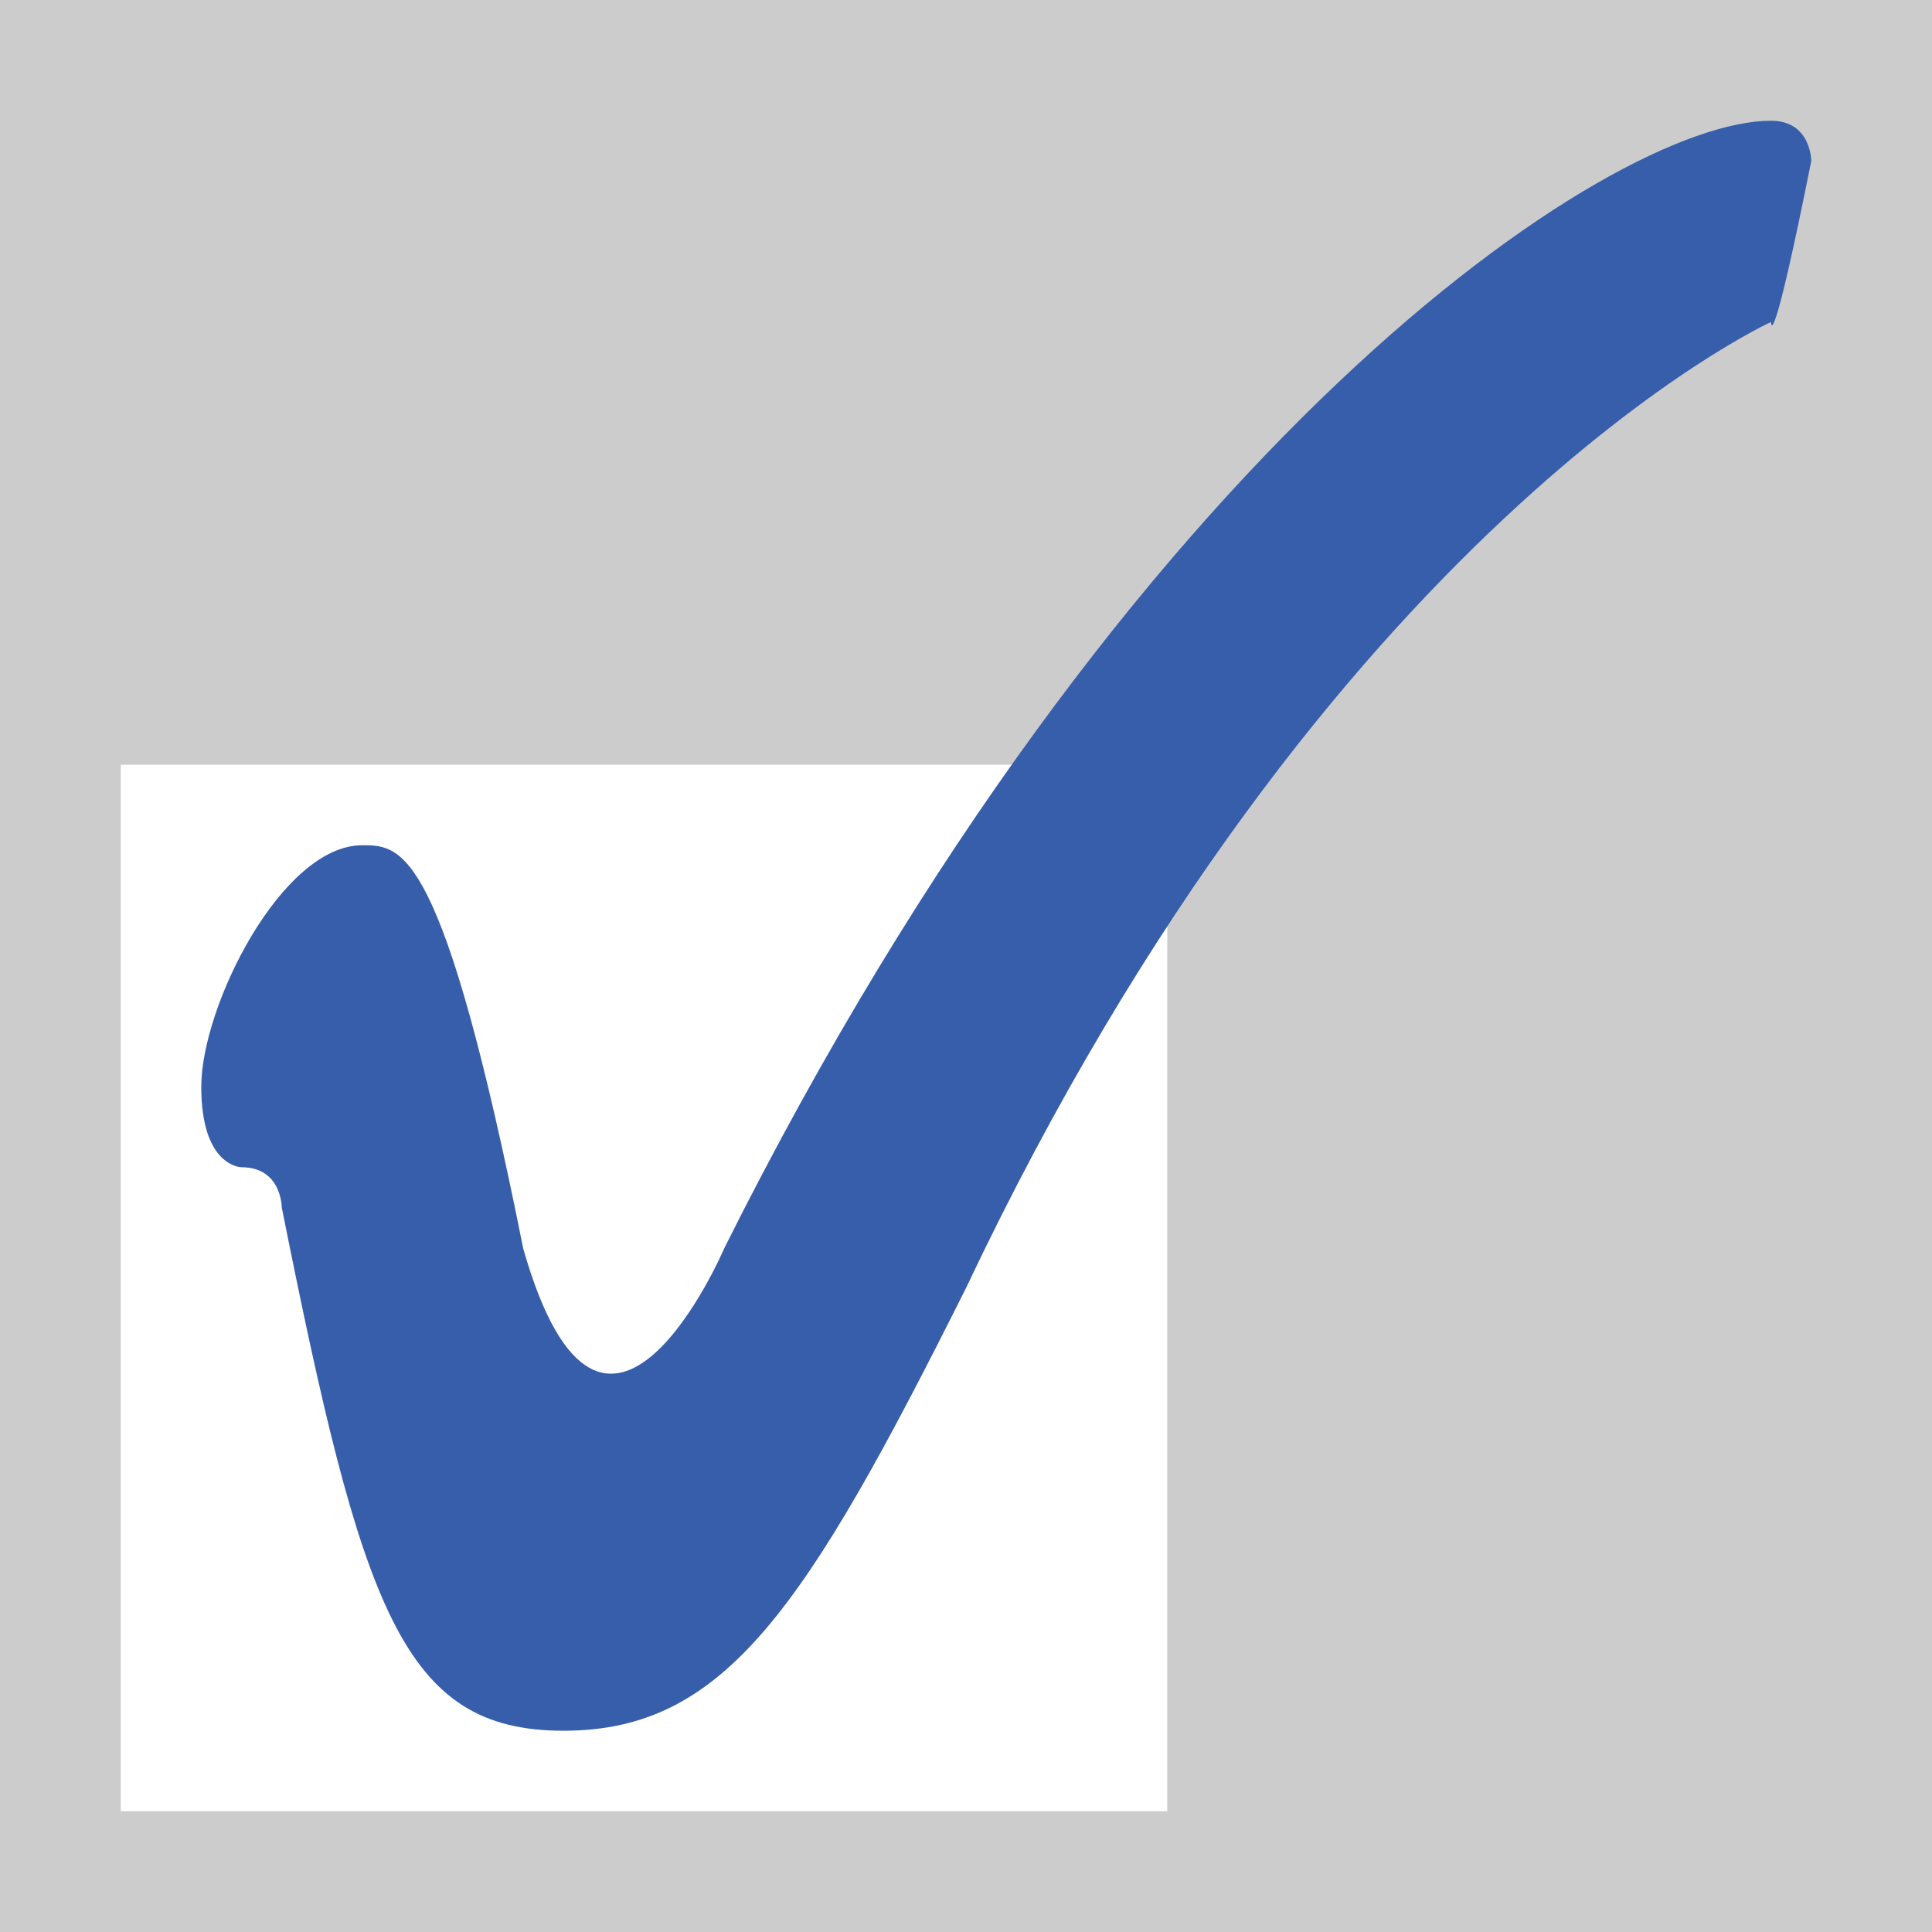
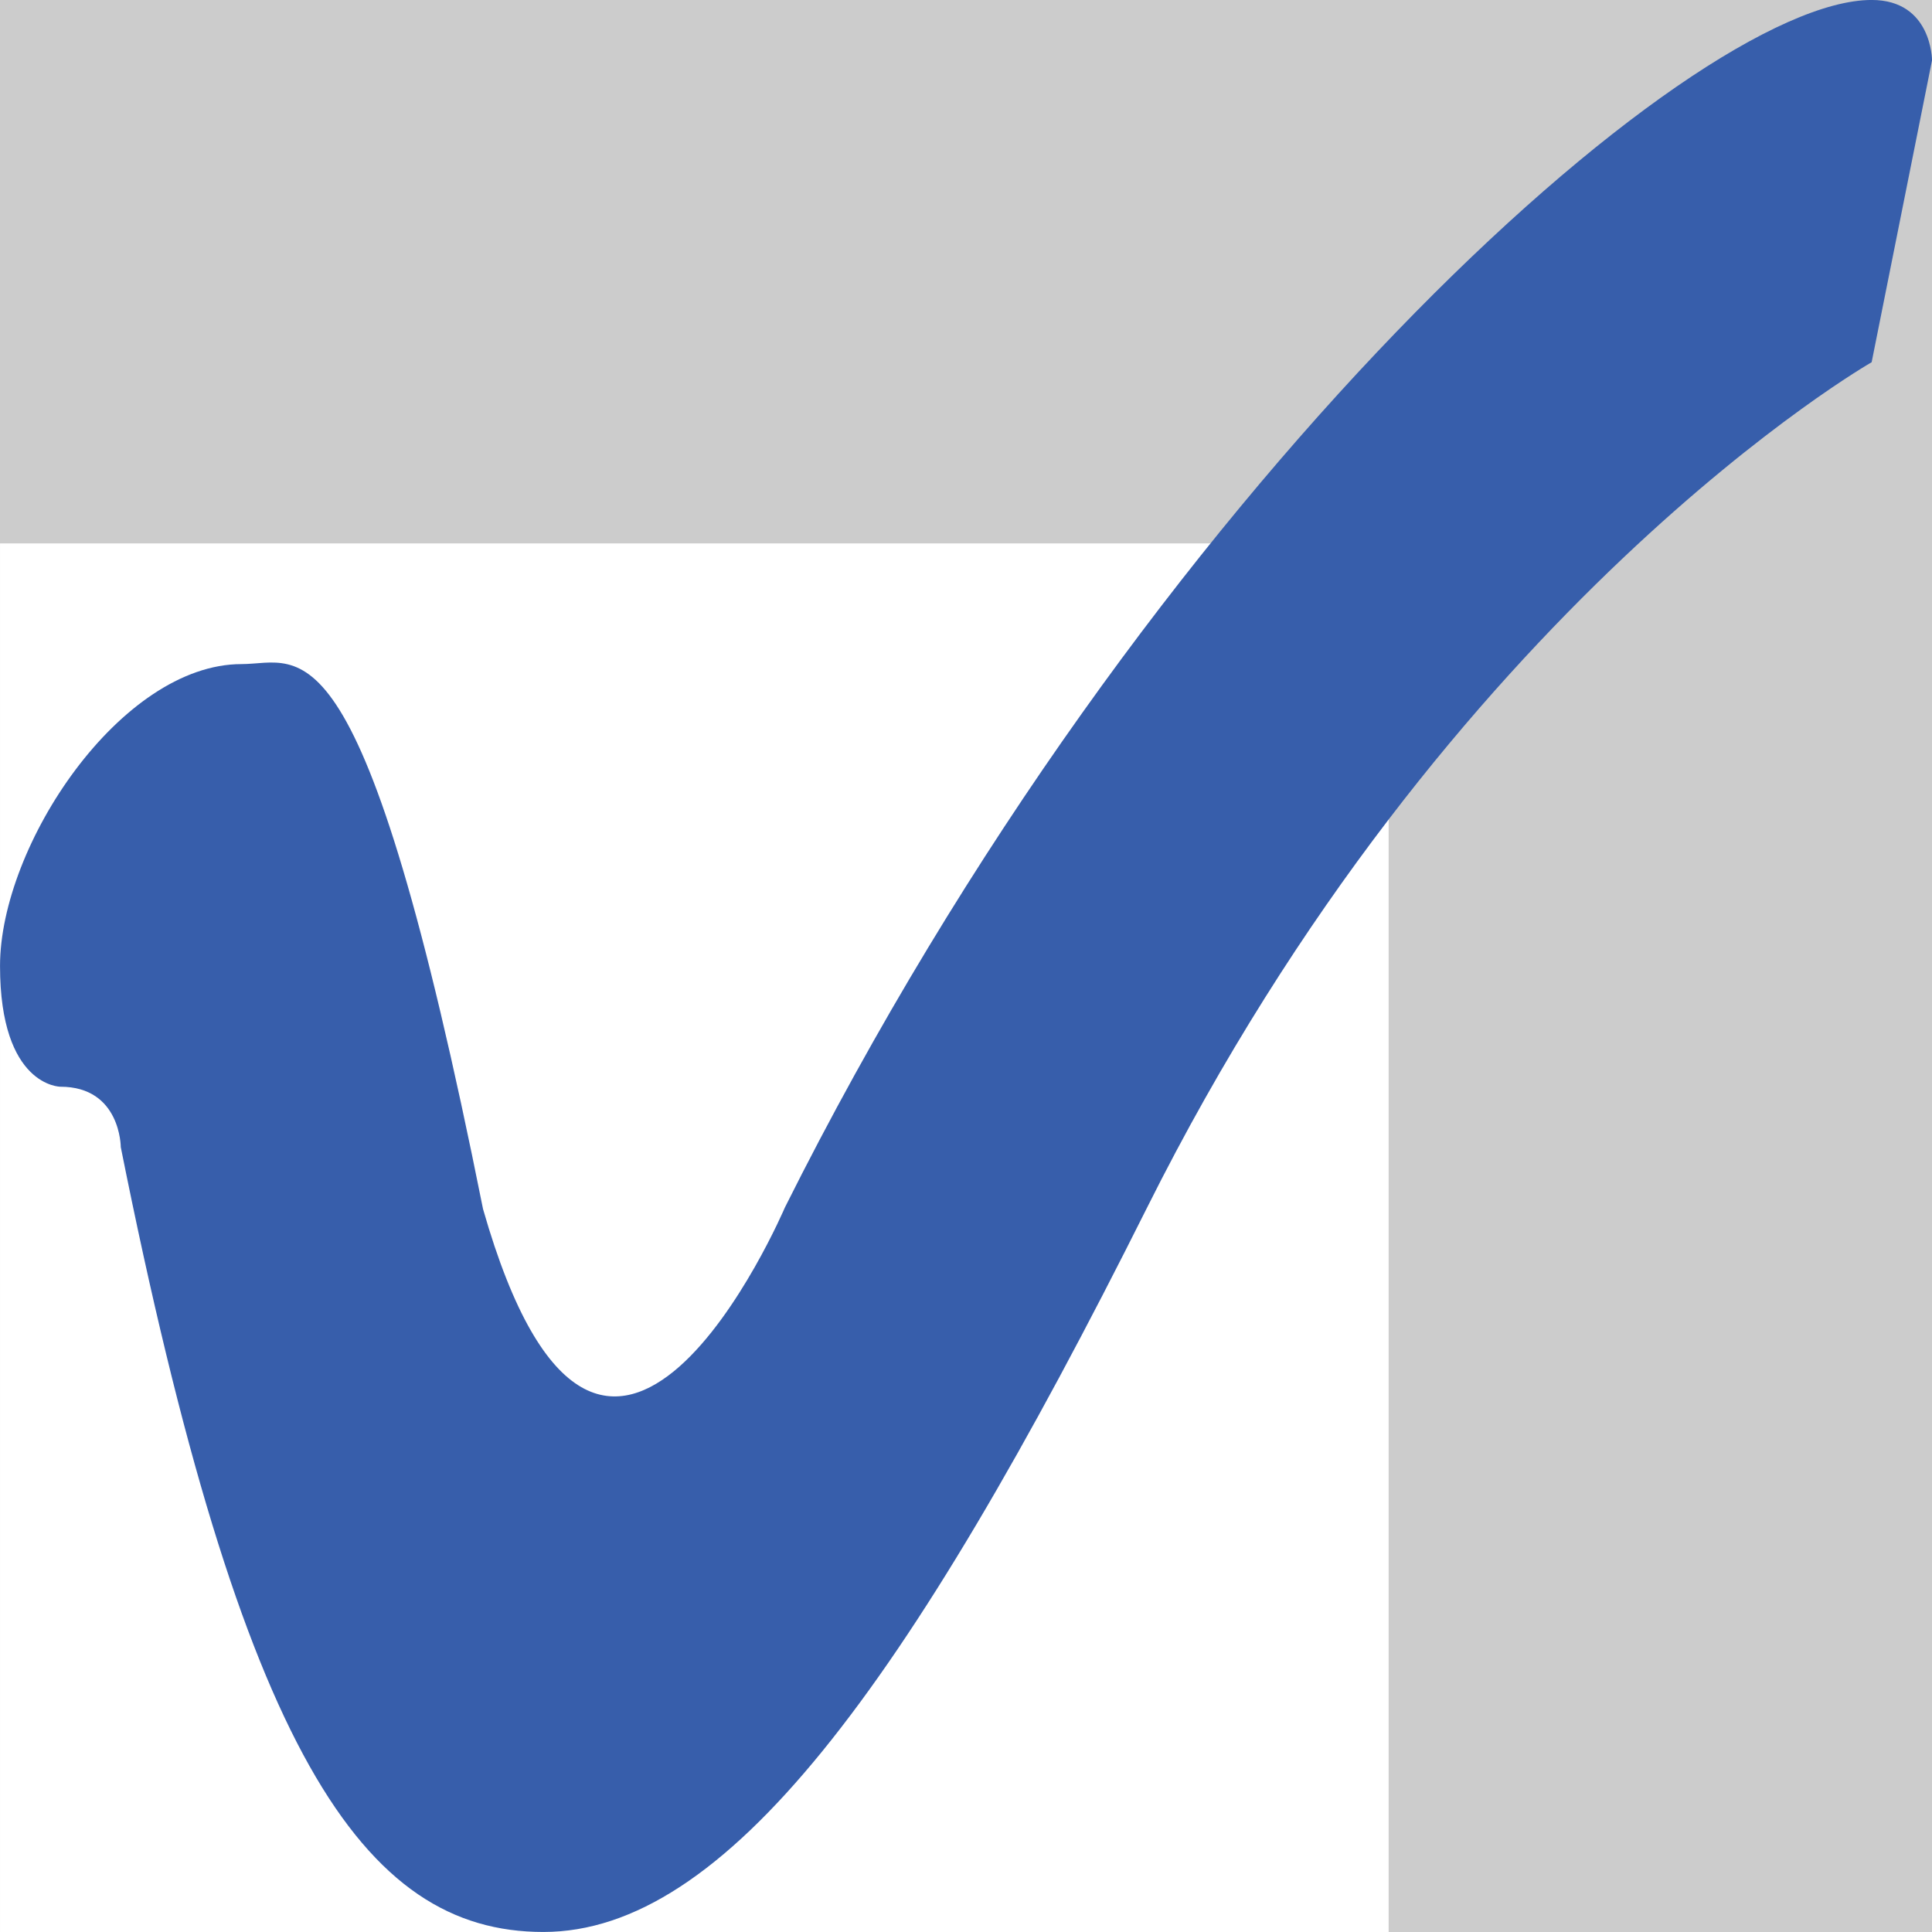
<svg xmlns="http://www.w3.org/2000/svg" width="32px" height="32px" id="svg3031" version="1.1">
  <defs id="defs3033" />
  <g id="layer1">
    <rect style="opacity:0.99;fill:#cccccc;fill-opacity:1;stroke:none" id="rect3057" width="32" height="32" x="0" y="0" />
-     <g id="g3795" transform="matrix(0.6666667,0,0,0.6666667,18.60628,-154.4583)">
-       <rect y="250.687" x="-24.909" height="26" width="26" id="rect3902-7-9-9-0-0-9-9-2-2" style="fill:#ffffff;stroke:none" />
-       <path style="fill:#375eab;fill-opacity:1;stroke:#efefef;stroke-width:0;stroke-linecap:round;stroke-linejoin:round;stroke-miterlimit:4;stroke-opacity:1;stroke-dasharray:none" id="path3956-1-3-6-3-1-3-6-0-7-4-6" d="m -14.909,262.712 c 2,7 5,-0.025 5,-0.025 10,-20 22,-28 26,-28 1,0 1,1 1,1 -1,5 -1,4 -1,4 0,0 -11,5 -20,24 -4,8 -6,11 -10,11 -4,-1e-5 -5,-3 -7,-13 0,0 0,-1 -1,-1 0,0 -1,-1e-5 -1,-2 0,-2 2,-6 4,-6 1,0 2,0.025 4,10.025 z" />
+     <g id="g3983" transform="translate(23.90941,-242.6875)">
+       <g transform="translate(-0.9999997,0)" id="g3795">
+         <rect style="fill:#ffffff;stroke:none" id="rect3902-7-9-9-0-0-9-9-2" width="23" height="23" x="-22.909" y="251.688" ry="0" />
+         <path d="m -14.909,262.712 c 2,7 5,-0.025 5,-0.025 6,-12 15,-20 18,-20 1,0 1,1 1,1 -1,5 -1,5 -1,5 0,0 -7,4 -12,14 -4,8 -7,12 -10,12 -3,2e-5 -5,-3 -7,-13 0,0 0,-1 -1,-1 0,0 -1,-1e-5 -1,-2 0,-2 2,-5 4,-5 1,0 2,-0.975 4,9.025 z" id="path3956-1-3-6-3-1-3-6-0-7-4" style="fill:#375eab;fill-opacity:1;stroke:#efefef;stroke-width:0;stroke-linecap:round;stroke-linejoin:round;stroke-miterlimit:4;stroke-opacity:1;stroke-dasharray:none" />
+       </g>
    </g>
  </g>
</svg>
